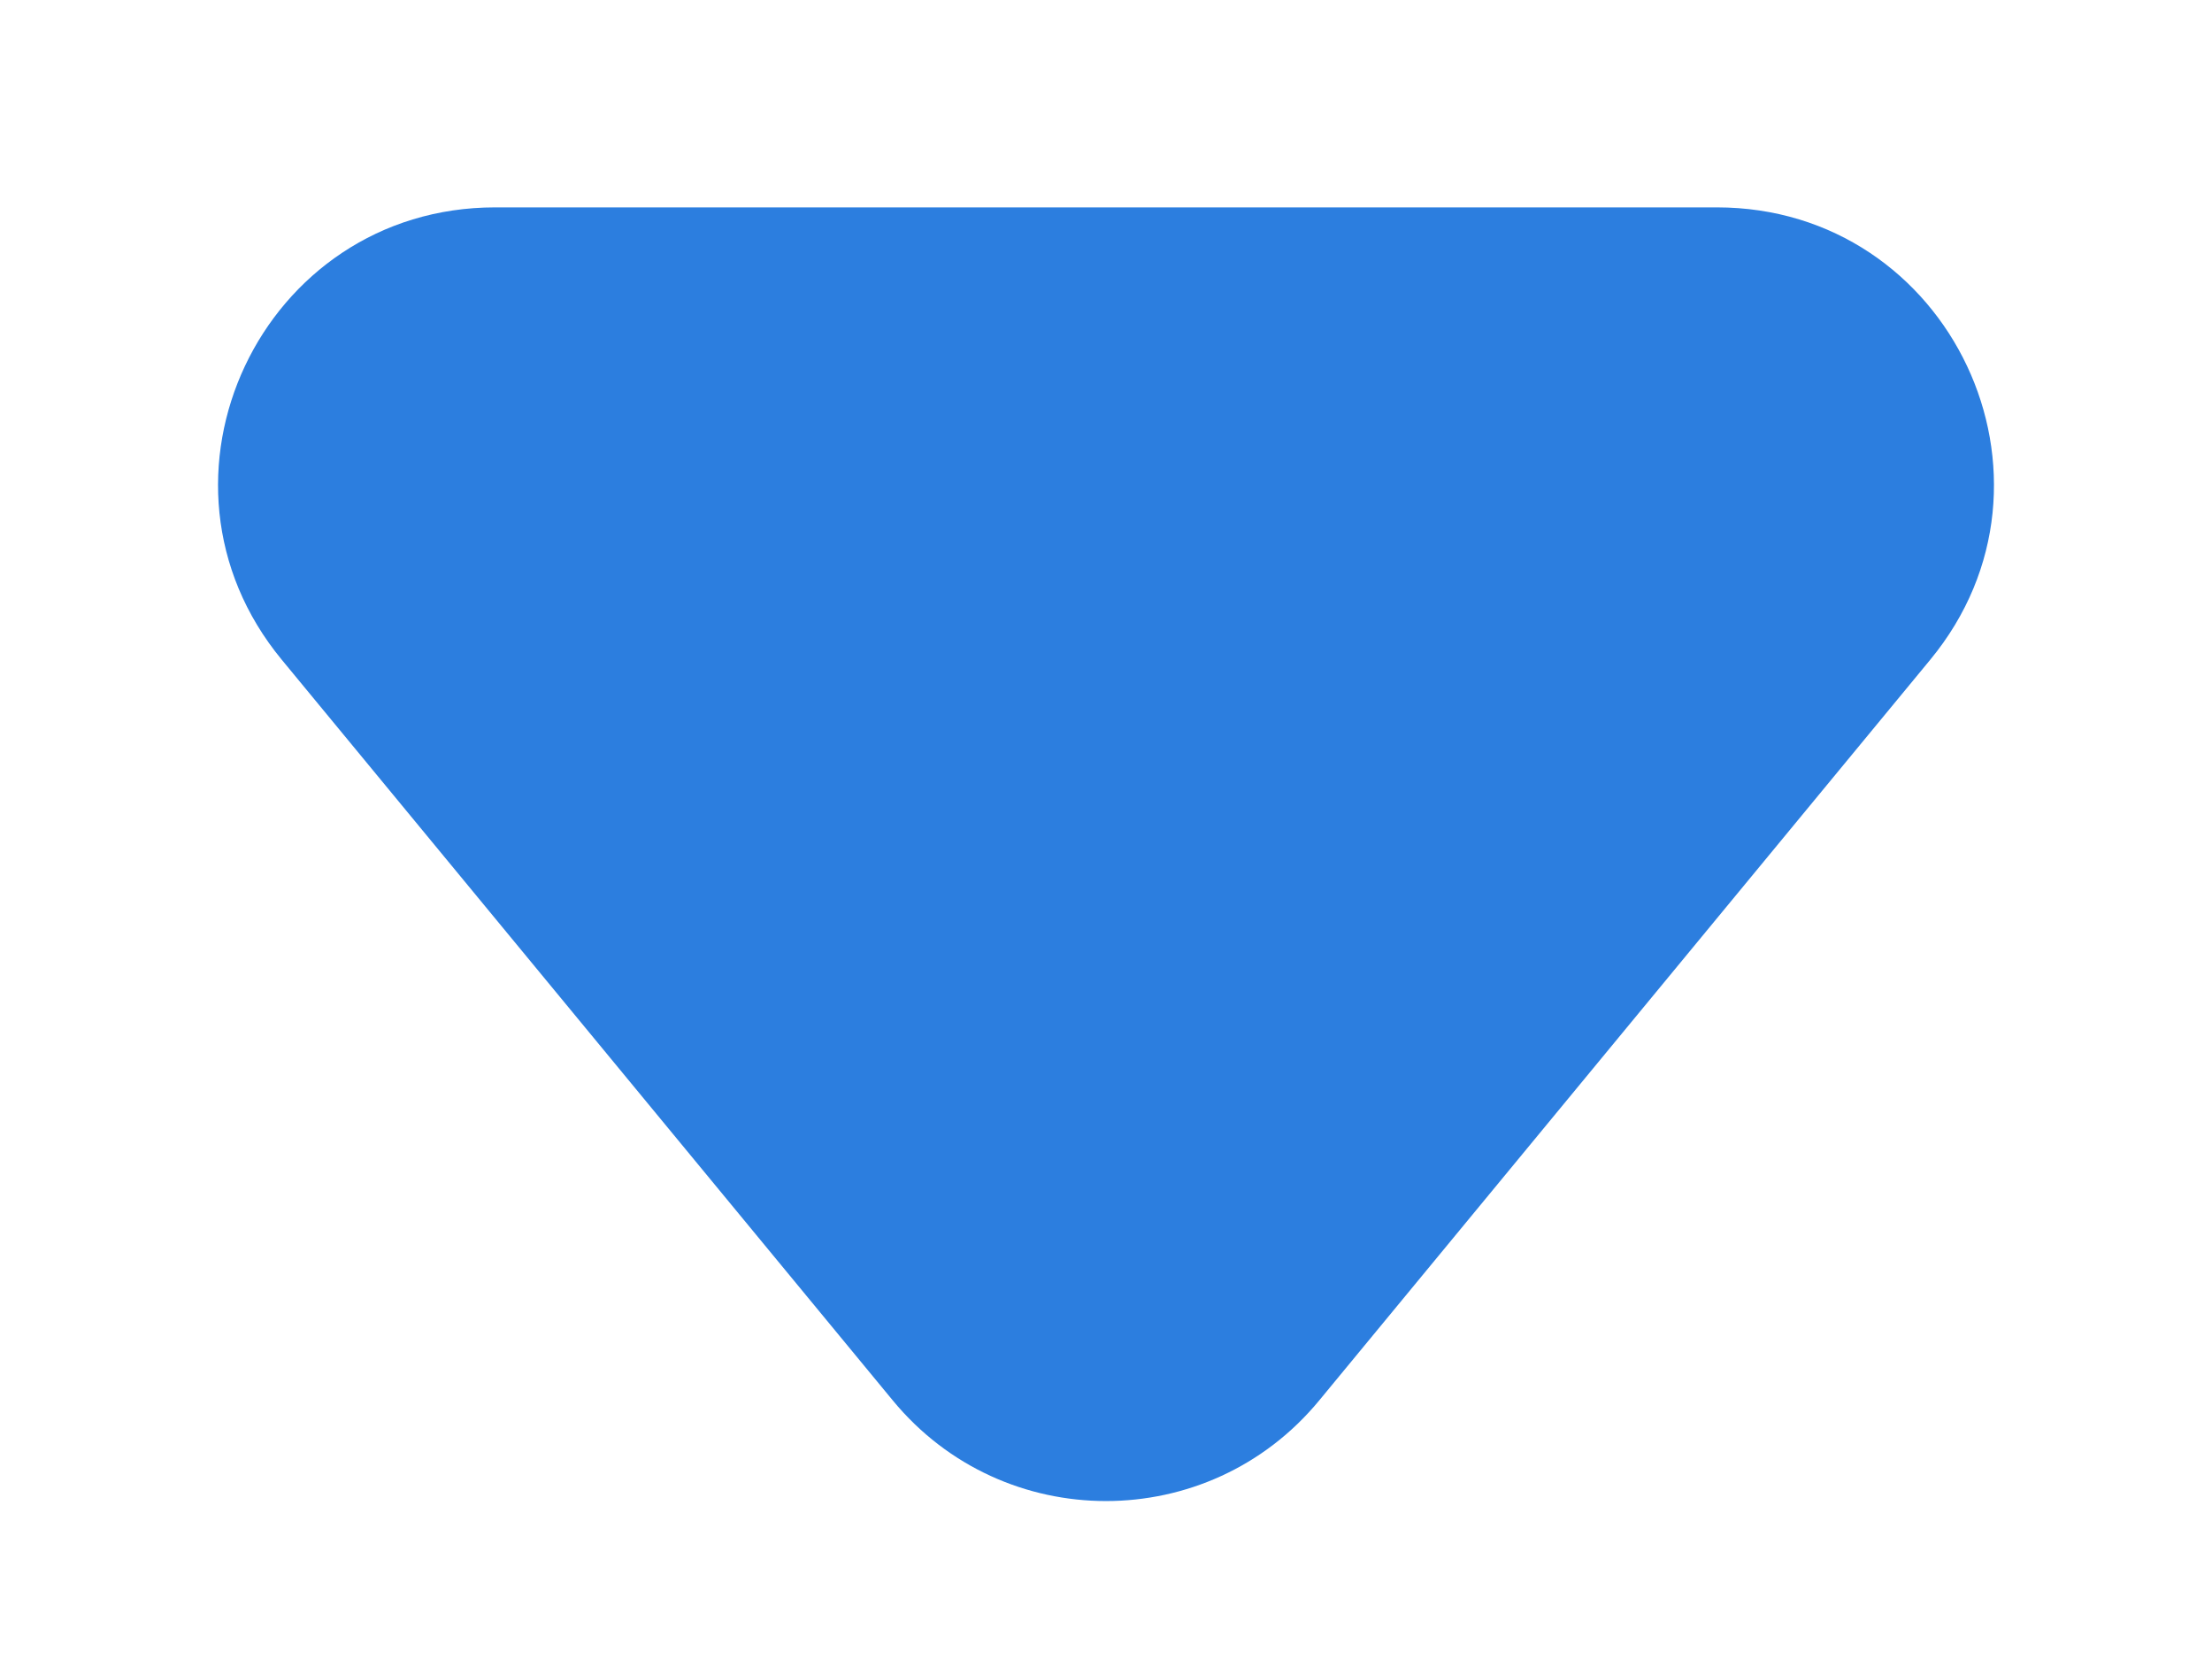
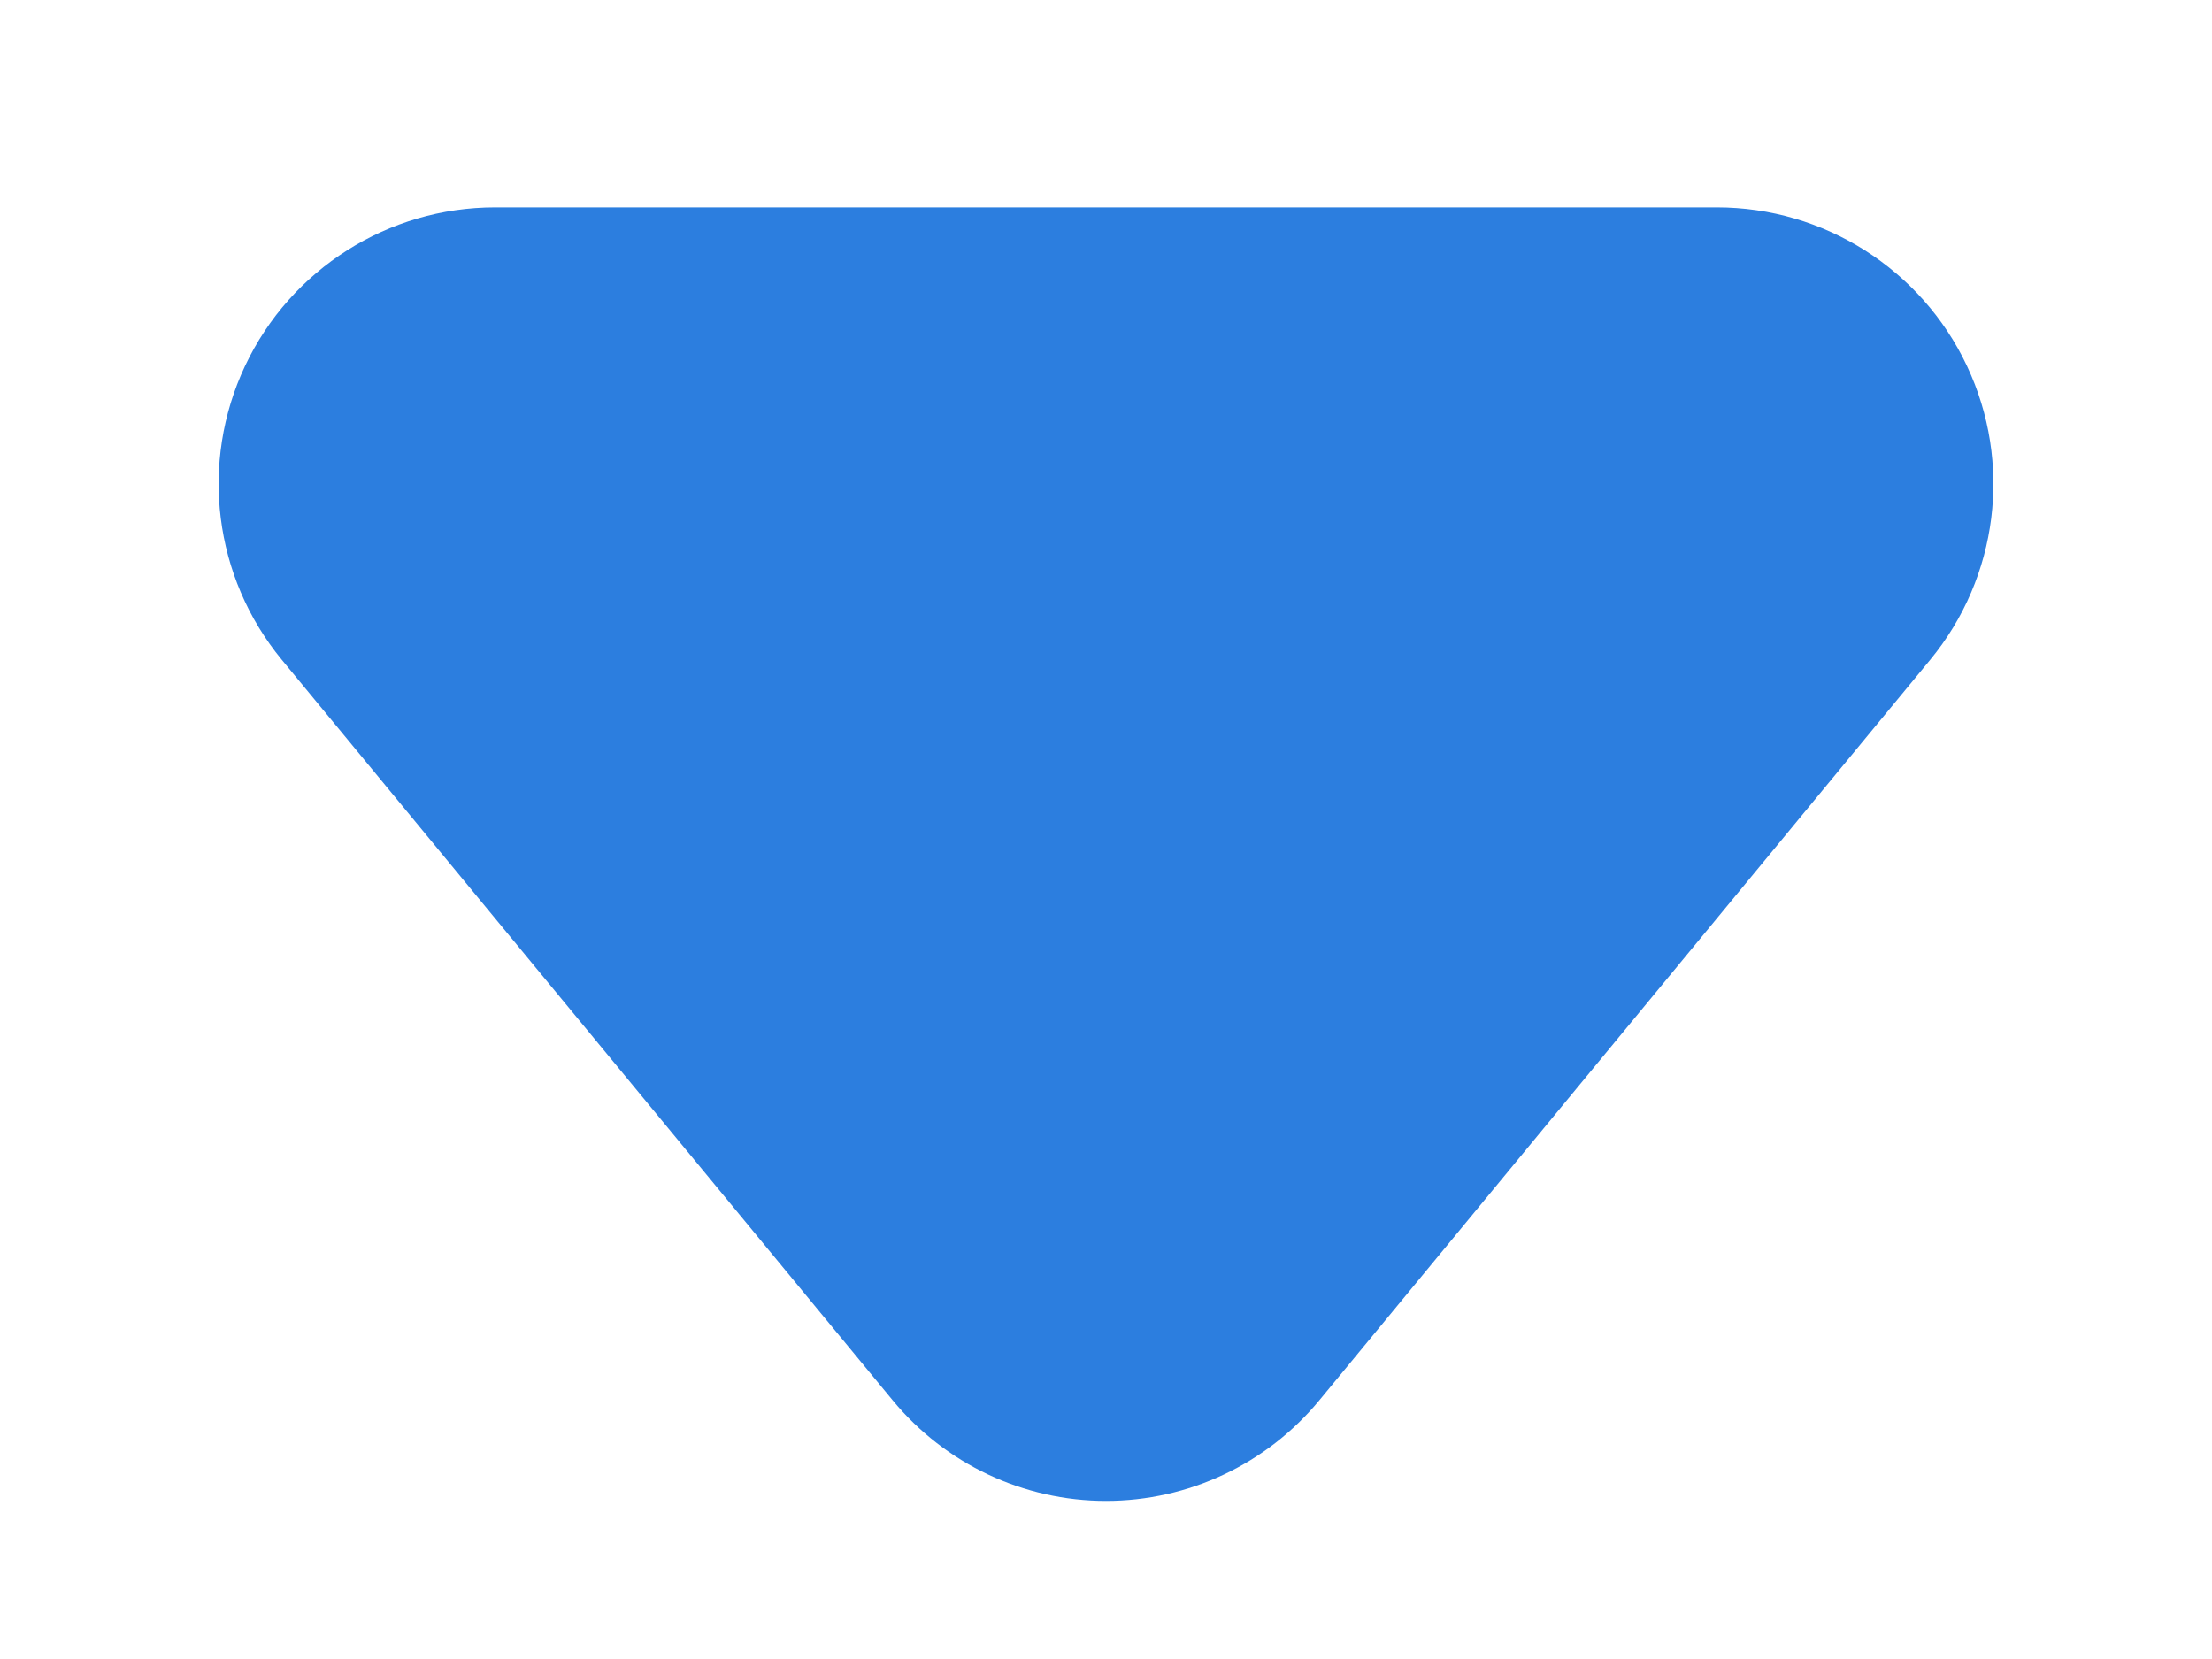
- <svg xmlns="http://www.w3.org/2000/svg" width="8" height="6" viewBox="0 0 8 6" fill="none">
-   <path d="M3.229 5.065C3.629 5.55 4.371 5.55 4.771 5.065L6.981 2.386C7.519 1.734 7.055 0.75 6.209 0.75H1.791C0.945 0.75 0.481 1.734 1.019 2.386L3.229 5.065Z" fill="#2C7EDF" />
+ <svg xmlns="http://www.w3.org/2000/svg" width="8" height="6" fill="none">
+   <path fill="#2C7EDF" d="M3.229 5.065a1 1 0 0 0 1.542 0l2.21-2.679A1 1 0 0 0 6.209.75H1.791a1 1 0 0 0-.772 1.636l2.21 2.679Z" />
</svg>
